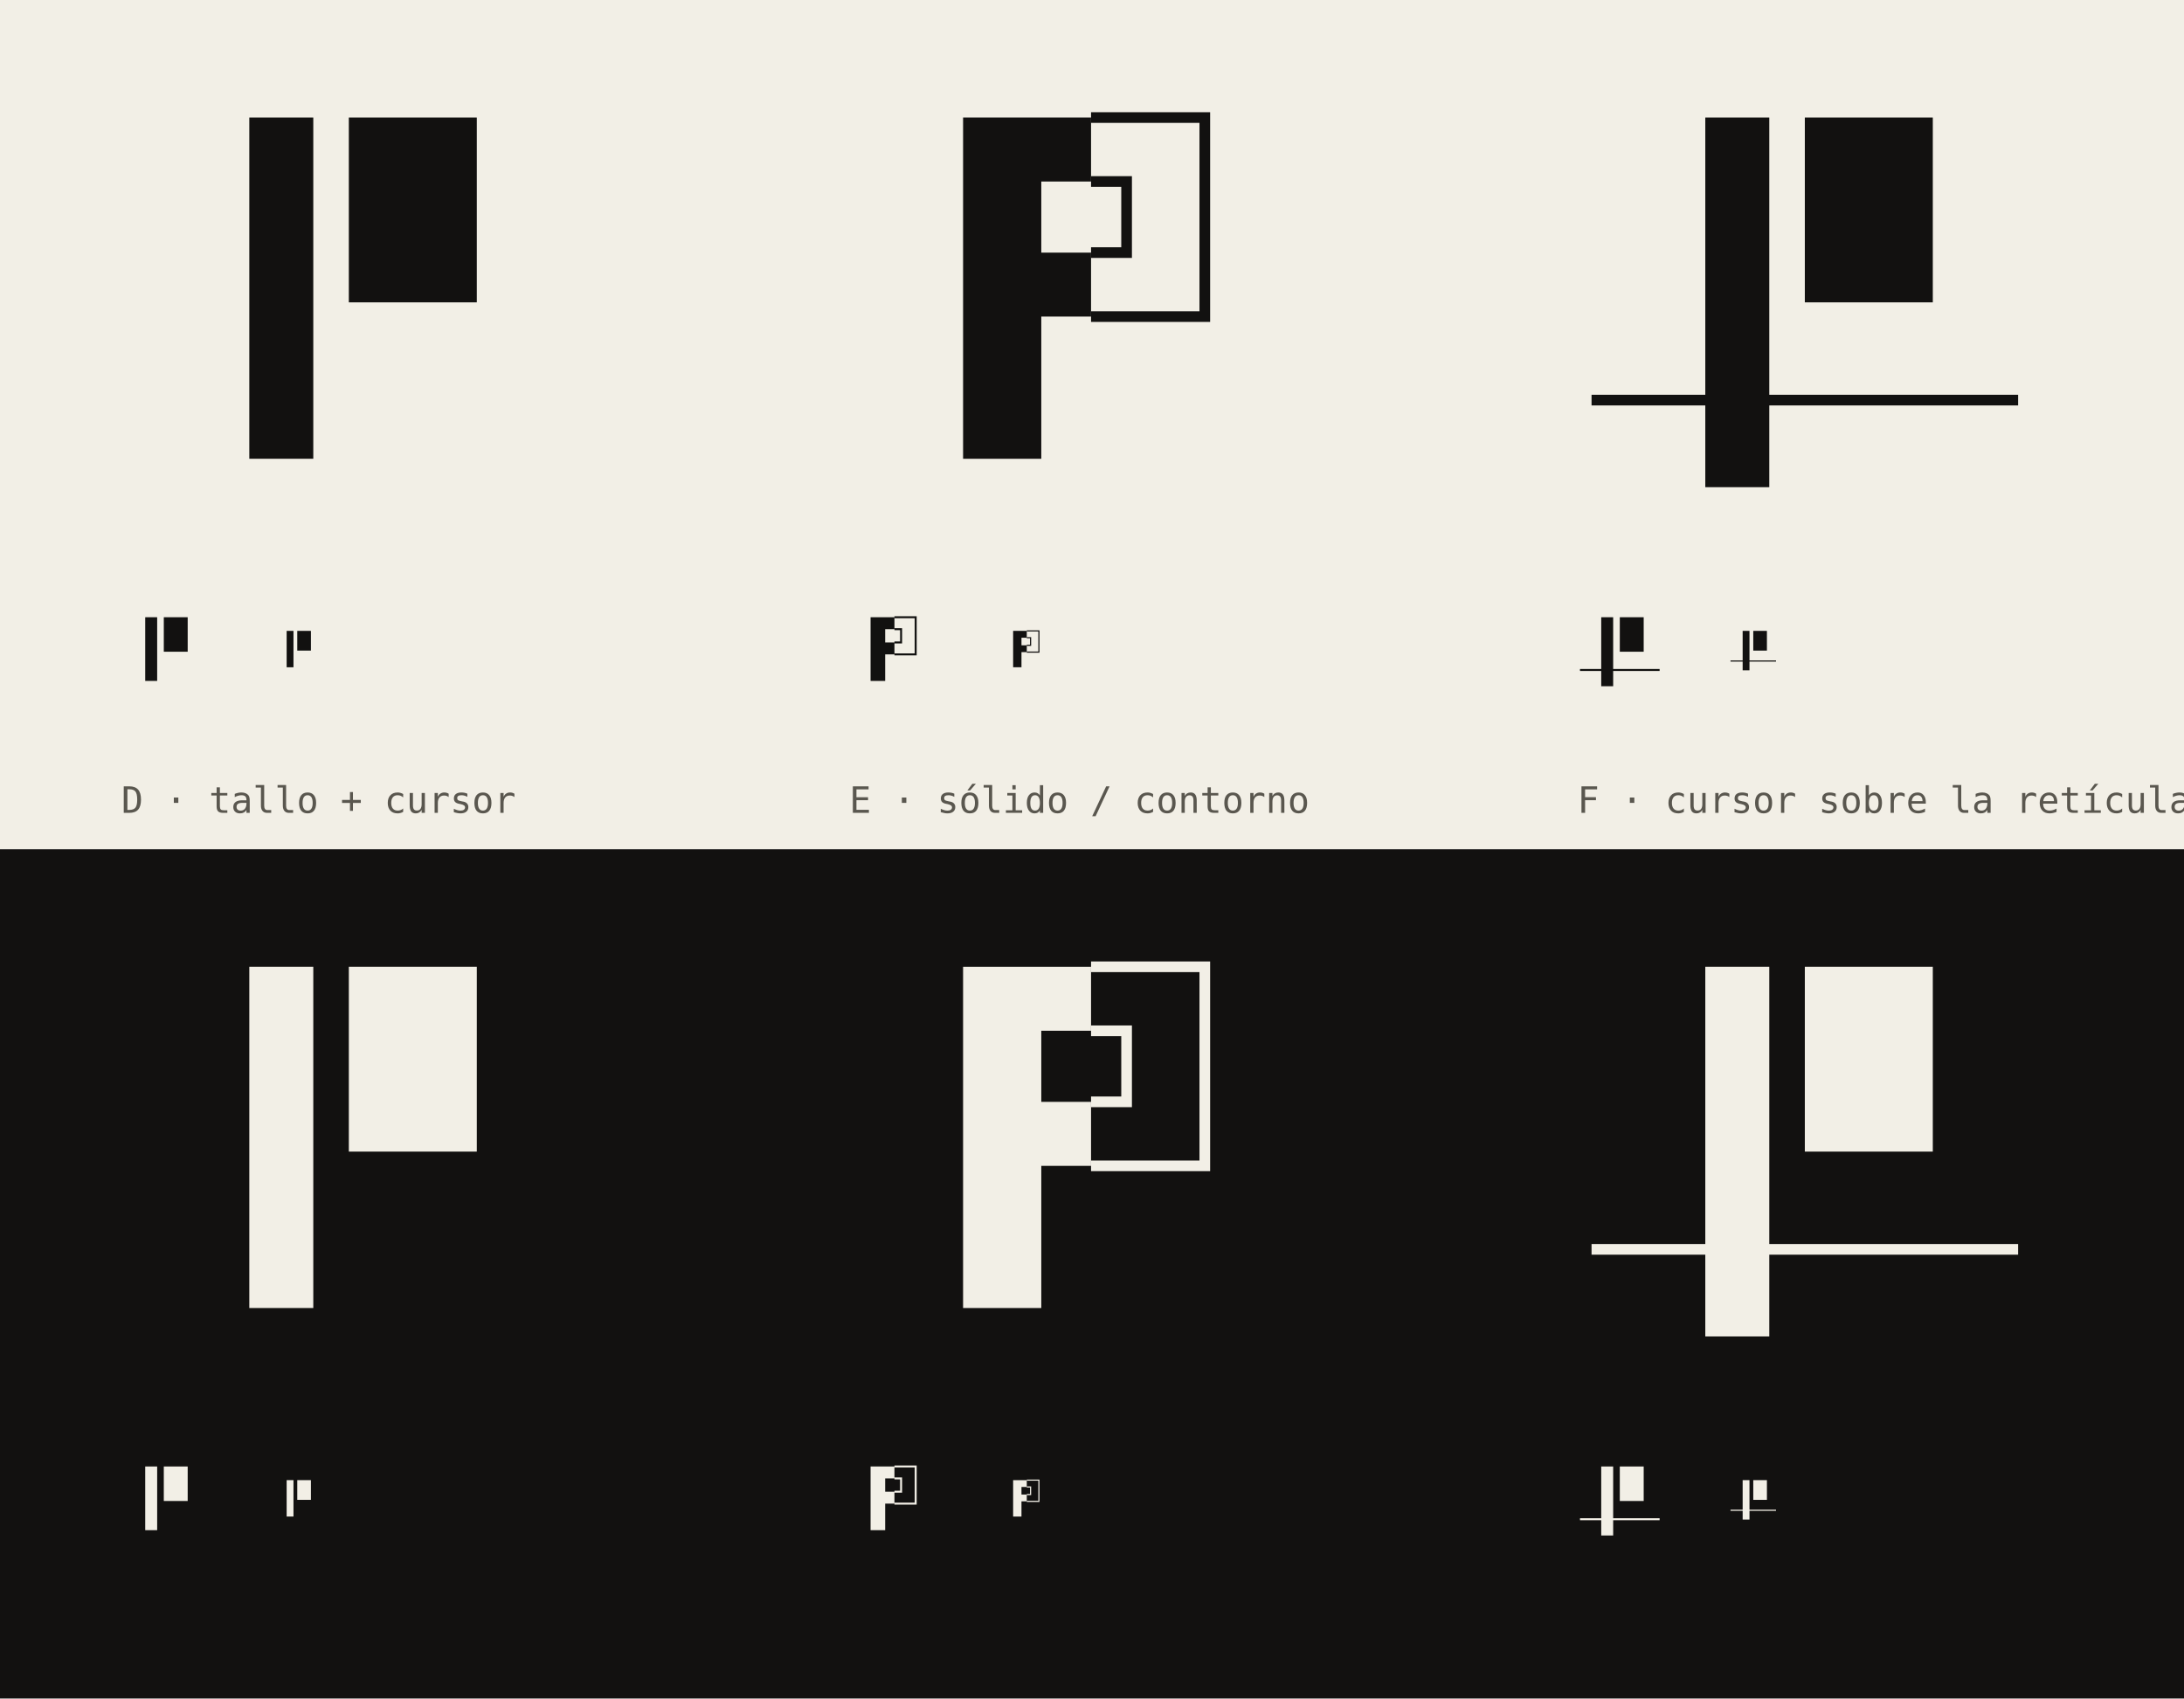
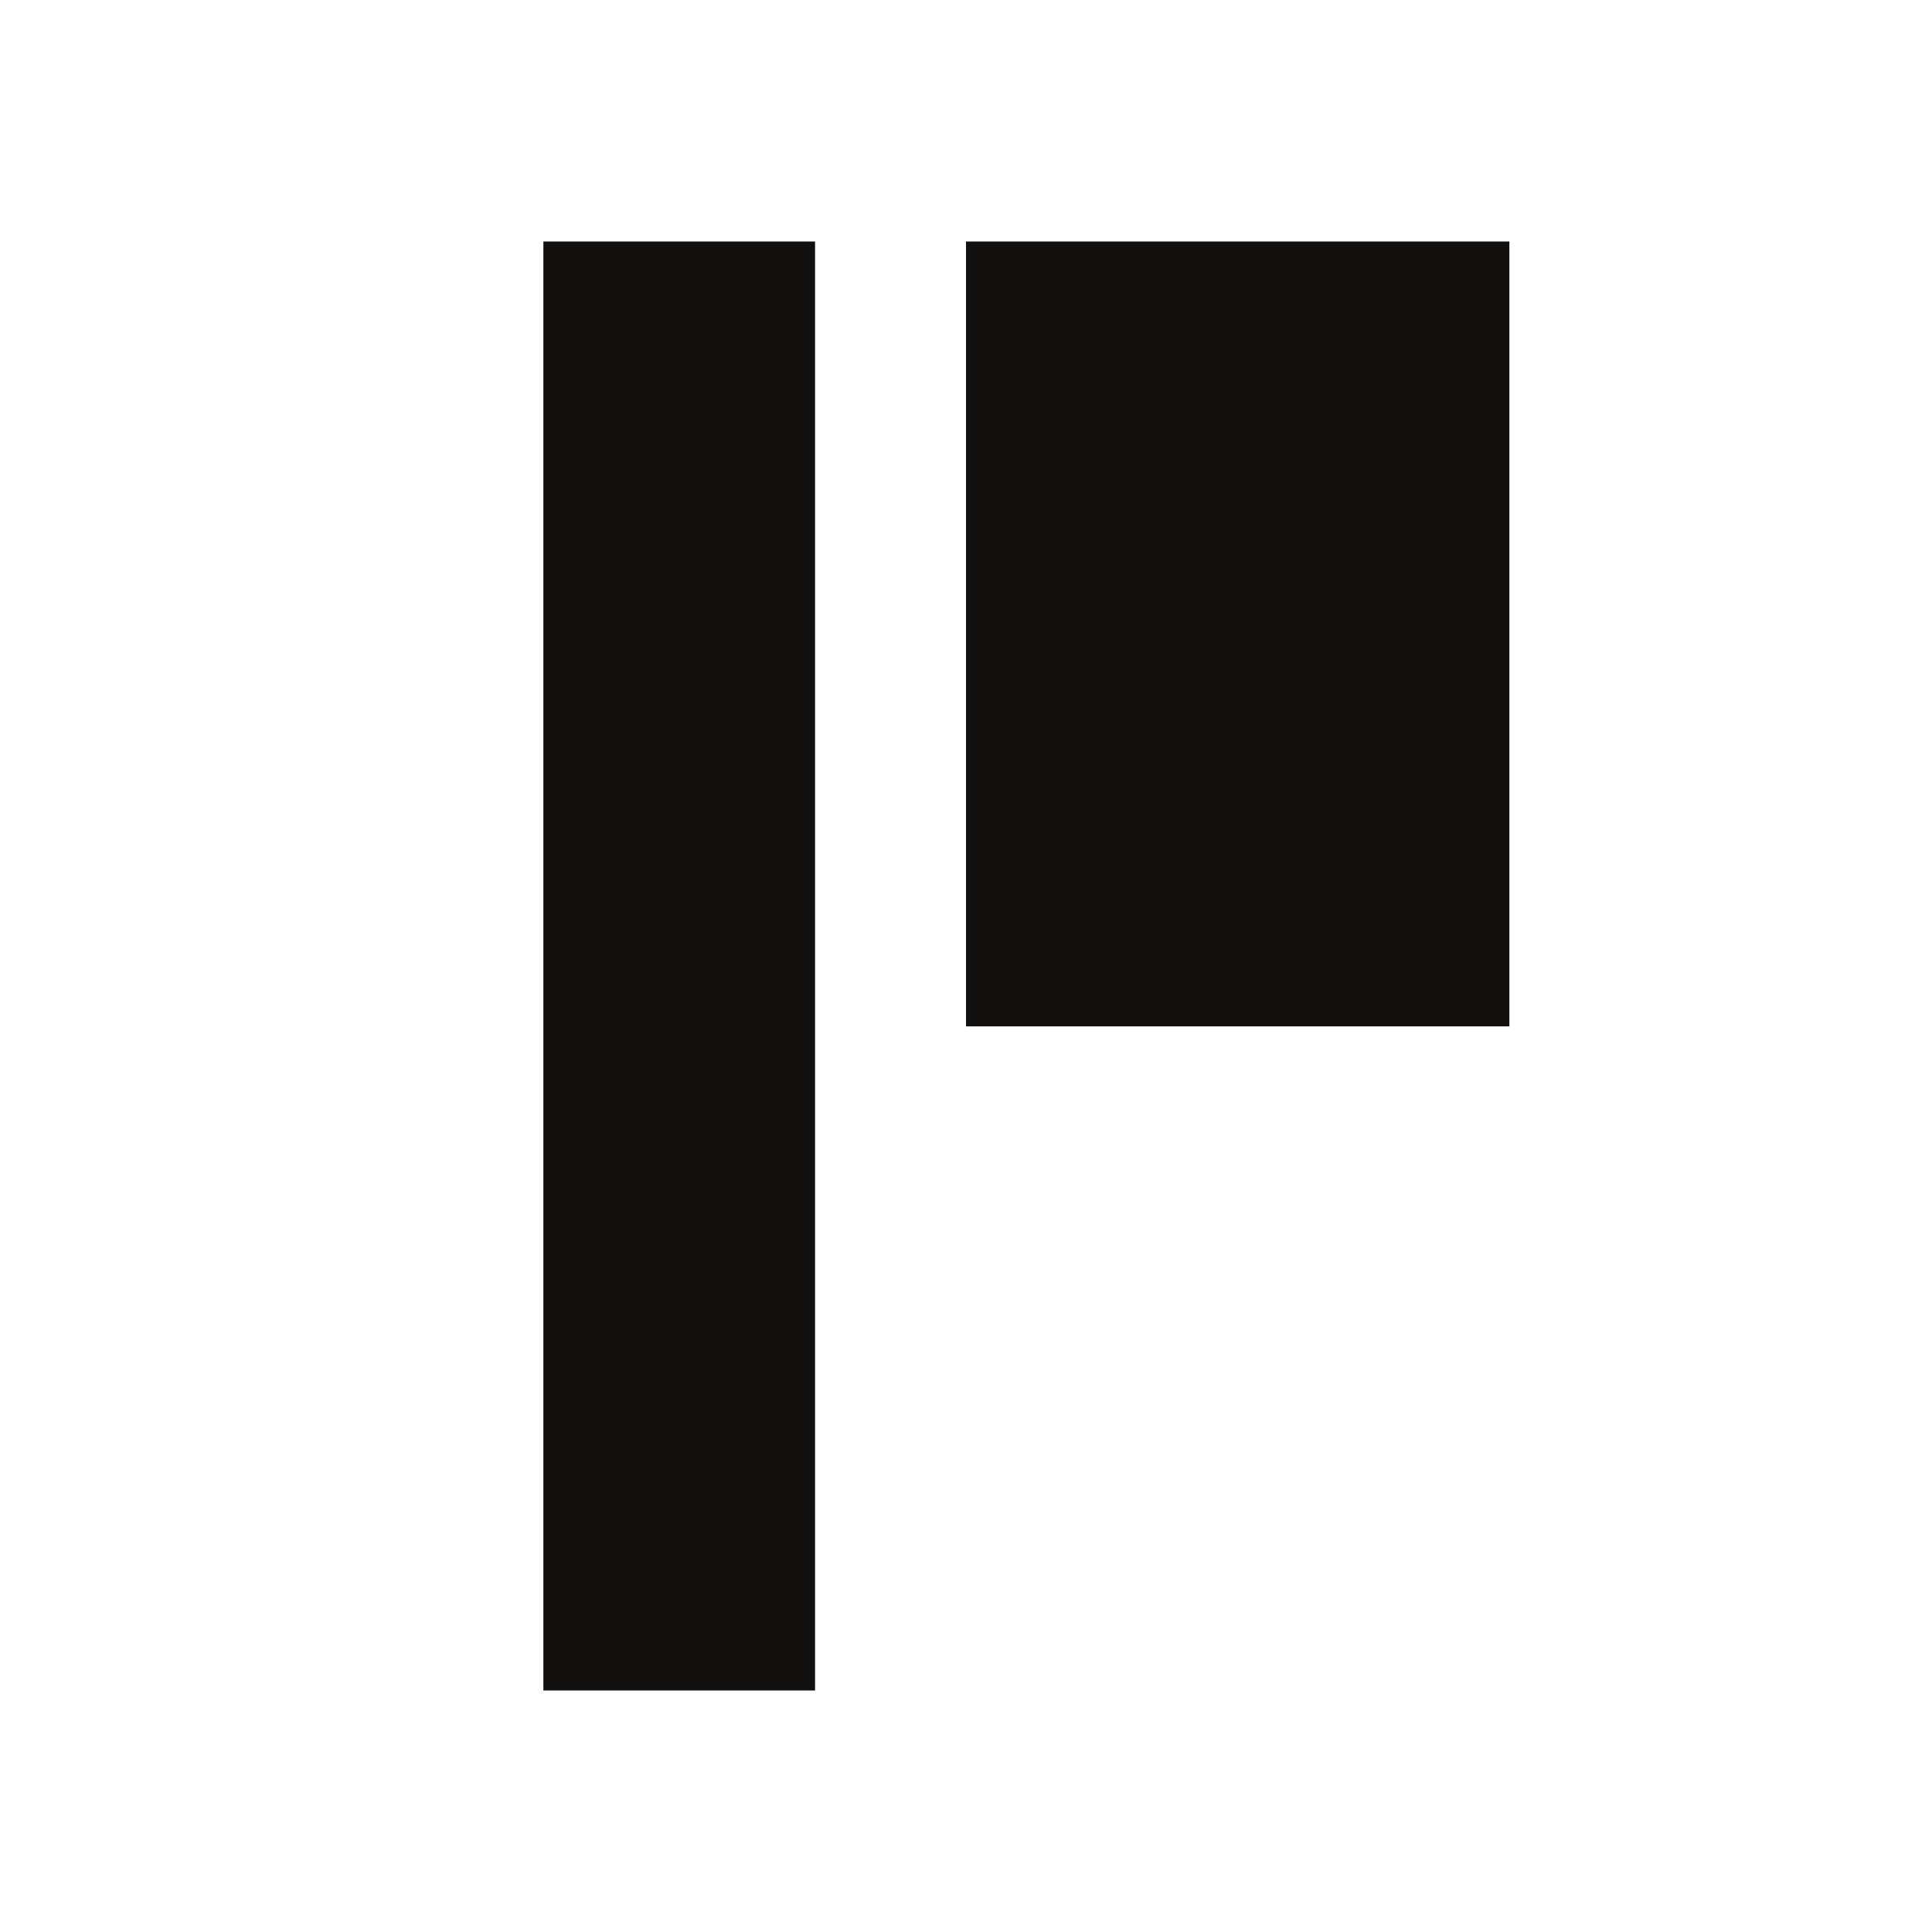
- <svg xmlns="http://www.w3.org/2000/svg" xmlns:xlink="http://www.w3.org/1999/xlink" viewBox="0 0 720 560" width="720" height="560">
-   <defs>
-     <clipPath id="left">
-       <rect x="0" y="0" width="34" height="64" />
-     </clipPath>
-     <clipPath id="right">
-       <rect x="34" y="0" width="30" height="64" />
-     </clipPath>
-     <symbol id="d" viewBox="0 0 64 64">
-       <rect x="18" y="8" width="9" height="48" fill="currentColor" />
-       <rect x="32" y="8" width="18" height="26" fill="currentColor" />
-     </symbol>
-     <symbol id="e" viewBox="0 0 64 64">
-       <path clip-path="url(#left)" fill="currentColor" fill-rule="evenodd" d="M16 8H50V36H27V56H16Z M27 17H39V27H27Z" />
-       <path clip-path="url(#right)" fill="none" stroke="currentColor" stroke-width="1.5" d="M16 8H50V36H27V56H16Z M27 17H39V27H27Z" />
-     </symbol>
-     <symbol id="f" viewBox="0 0 64 64">
-       <rect x="2" y="47" width="60" height="1.5" fill="currentColor" />
-       <rect x="18" y="8" width="9" height="52" fill="currentColor" />
-       <rect x="32" y="8" width="18" height="26" fill="currentColor" />
-     </symbol>
-   </defs>
-   <rect width="720" height="280" fill="#F2EFE6" />
-   <rect y="280" width="720" height="280" fill="#121110" />
-   <g color="#121110">
-     <use xlink:href="#d" x="40" y="20" width="150" height="150" />
-     <use xlink:href="#e" x="280" y="20" width="150" height="150" />
-     <use xlink:href="#f" x="520" y="20" width="150" height="150" />
-     <use xlink:href="#d" x="40" y="200" width="28" height="28" />
-     <use xlink:href="#d" x="90" y="206" width="16" height="16" />
-     <use xlink:href="#e" x="280" y="200" width="28" height="28" />
-     <use xlink:href="#e" x="330" y="206" width="16" height="16" />
-     <use xlink:href="#f" x="520" y="200" width="28" height="28" />
-     <use xlink:href="#f" x="570" y="206" width="16" height="16" />
-   </g>
-   <g color="#F2EFE6">
-     <use xlink:href="#d" x="40" y="300" width="150" height="150" />
-     <use xlink:href="#e" x="280" y="300" width="150" height="150" />
-     <use xlink:href="#f" x="520" y="300" width="150" height="150" />
-     <use xlink:href="#d" x="40" y="480" width="28" height="28" />
-     <use xlink:href="#d" x="90" y="486" width="16" height="16" />
-     <use xlink:href="#e" x="280" y="480" width="28" height="28" />
-     <use xlink:href="#e" x="330" y="486" width="16" height="16" />
-     <use xlink:href="#f" x="520" y="480" width="28" height="28" />
-     <use xlink:href="#f" x="570" y="486" width="16" height="16" />
-   </g>
-   <g font-family="monospace" font-size="12">
-     <g fill="#5A574F">
-       <text x="40" y="268">D · tallo + cursor</text>
-       <text x="280" y="268">E · sólido / contorno</text>
-       <text x="520" y="268">F · cursor sobre la retícula</text>
-     </g>
-   </g>
+ <svg xmlns="http://www.w3.org/2000/svg" viewBox="0 0 64 64" width="256" height="256">
+   <rect x="18" y="8" width="9" height="48" fill="#121110" />
+   <rect x="32" y="8" width="18" height="26" fill="#121110" />
</svg>
